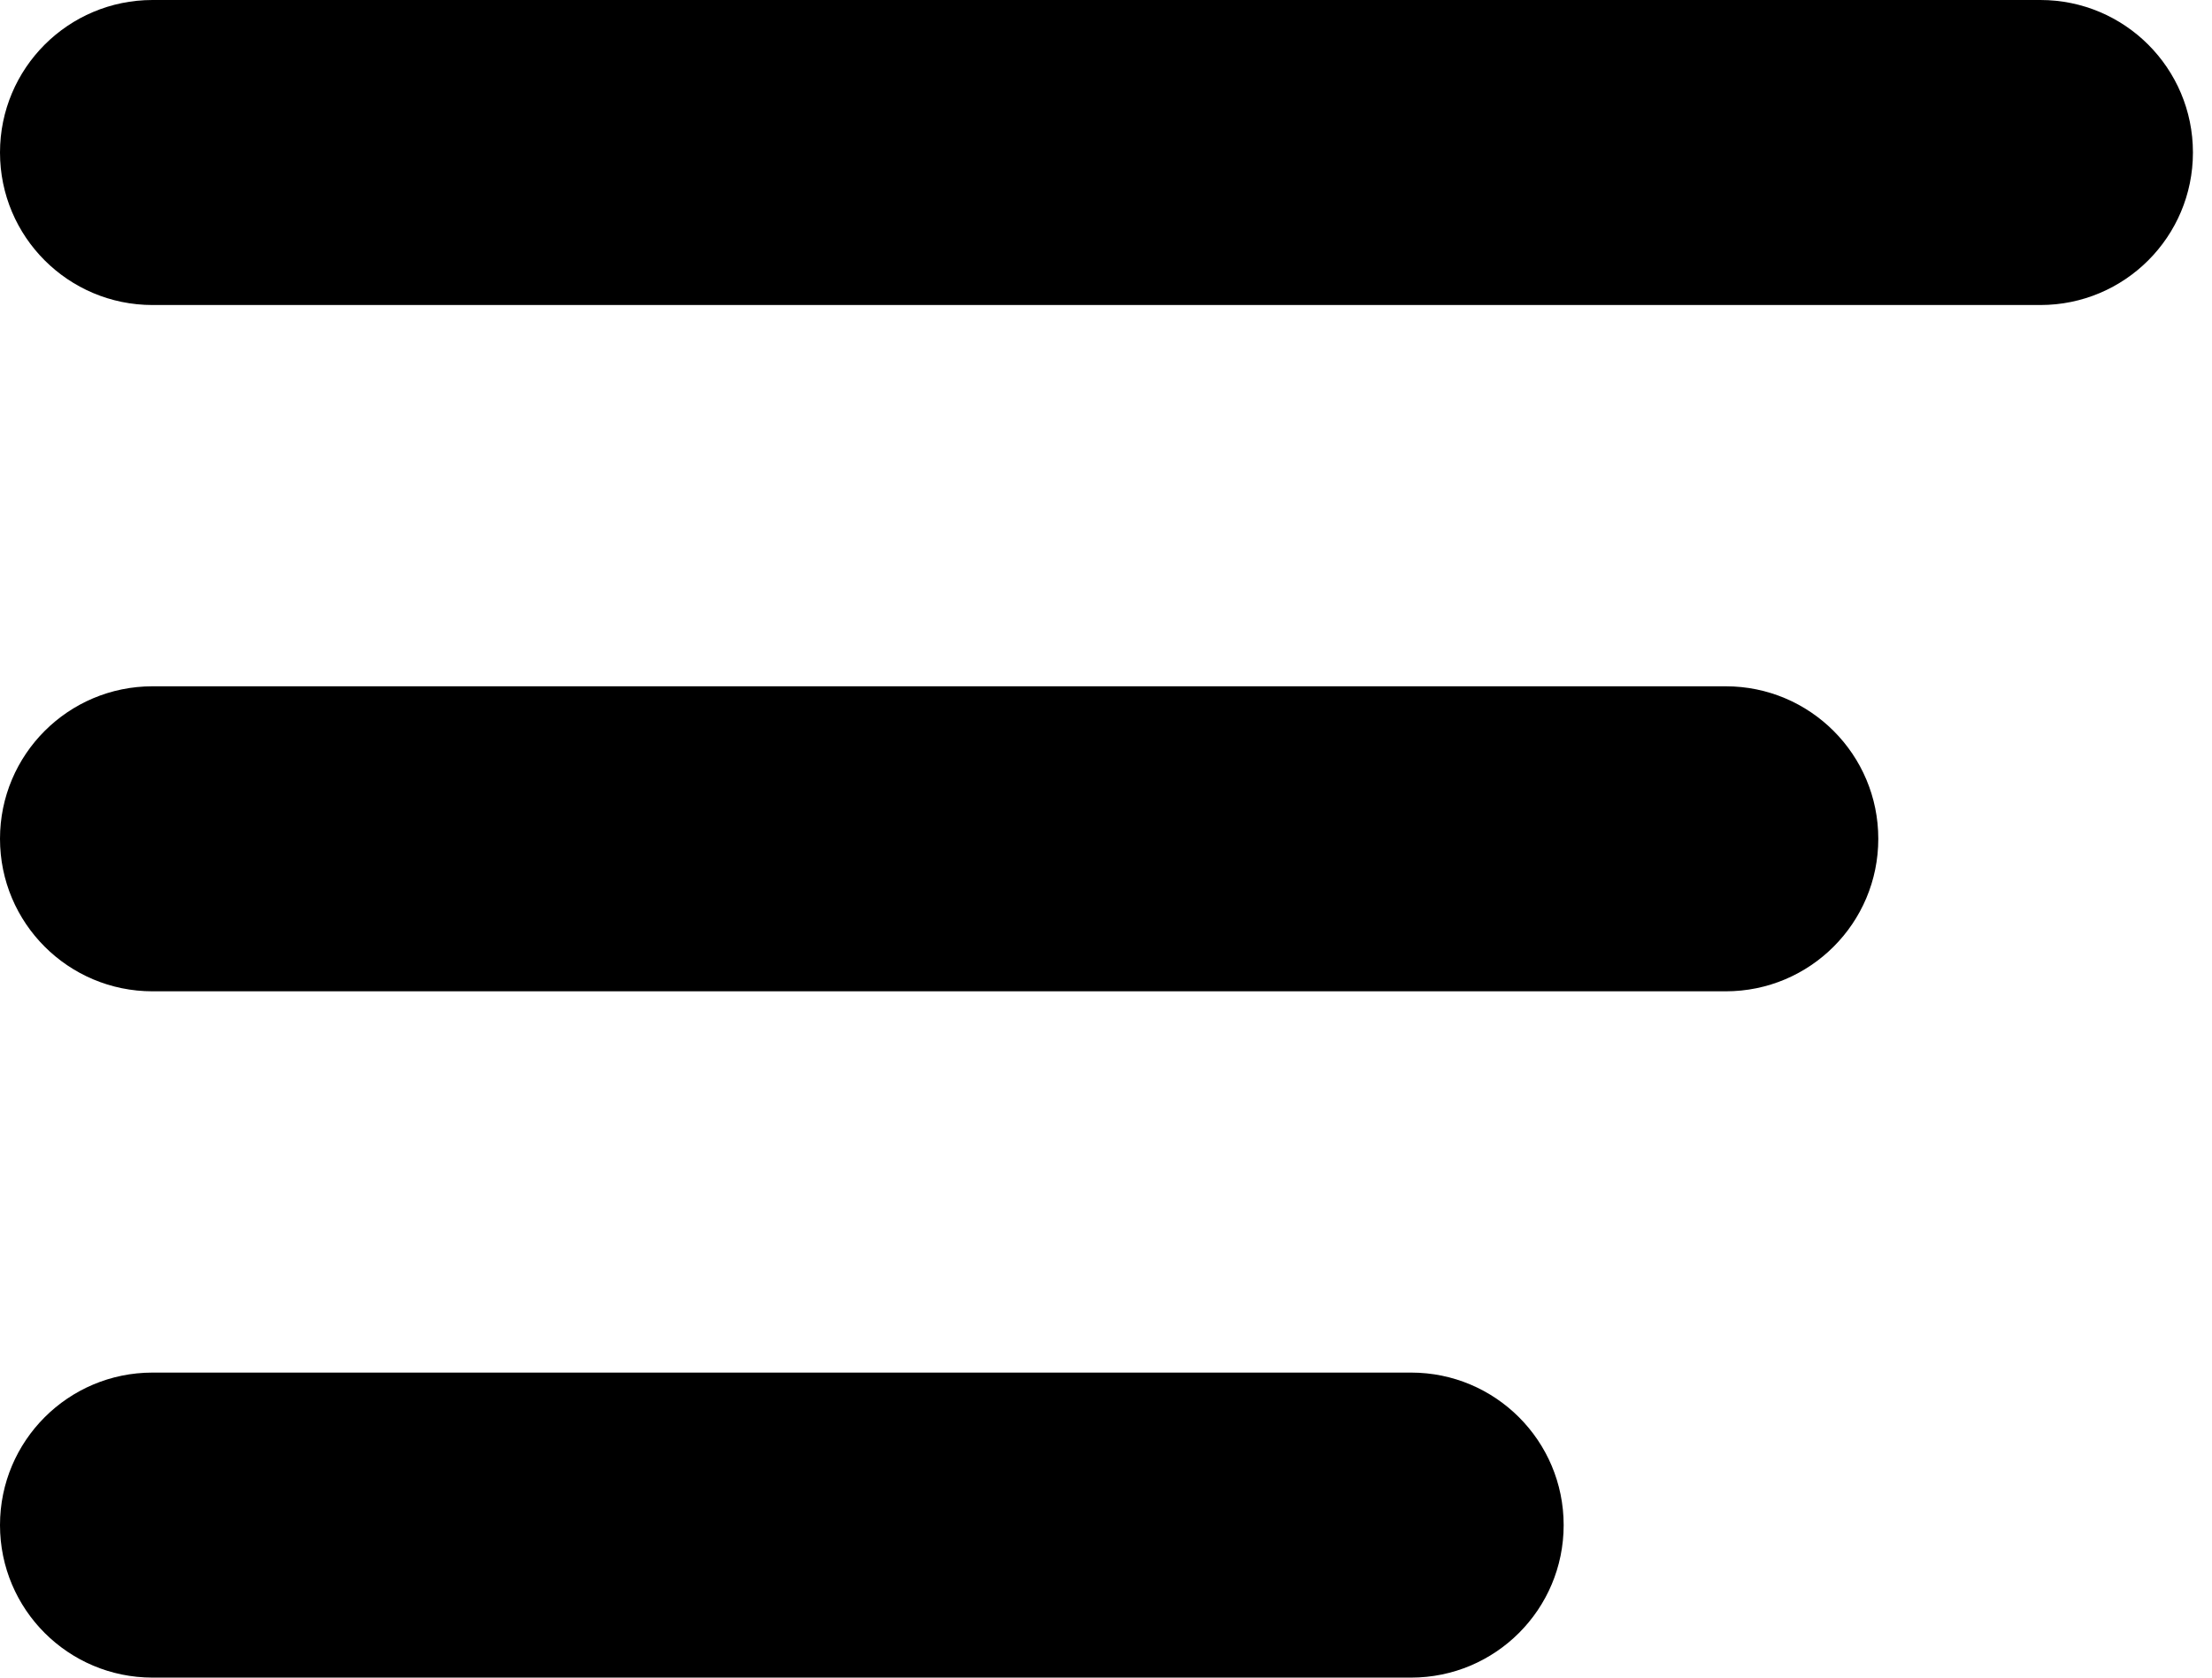
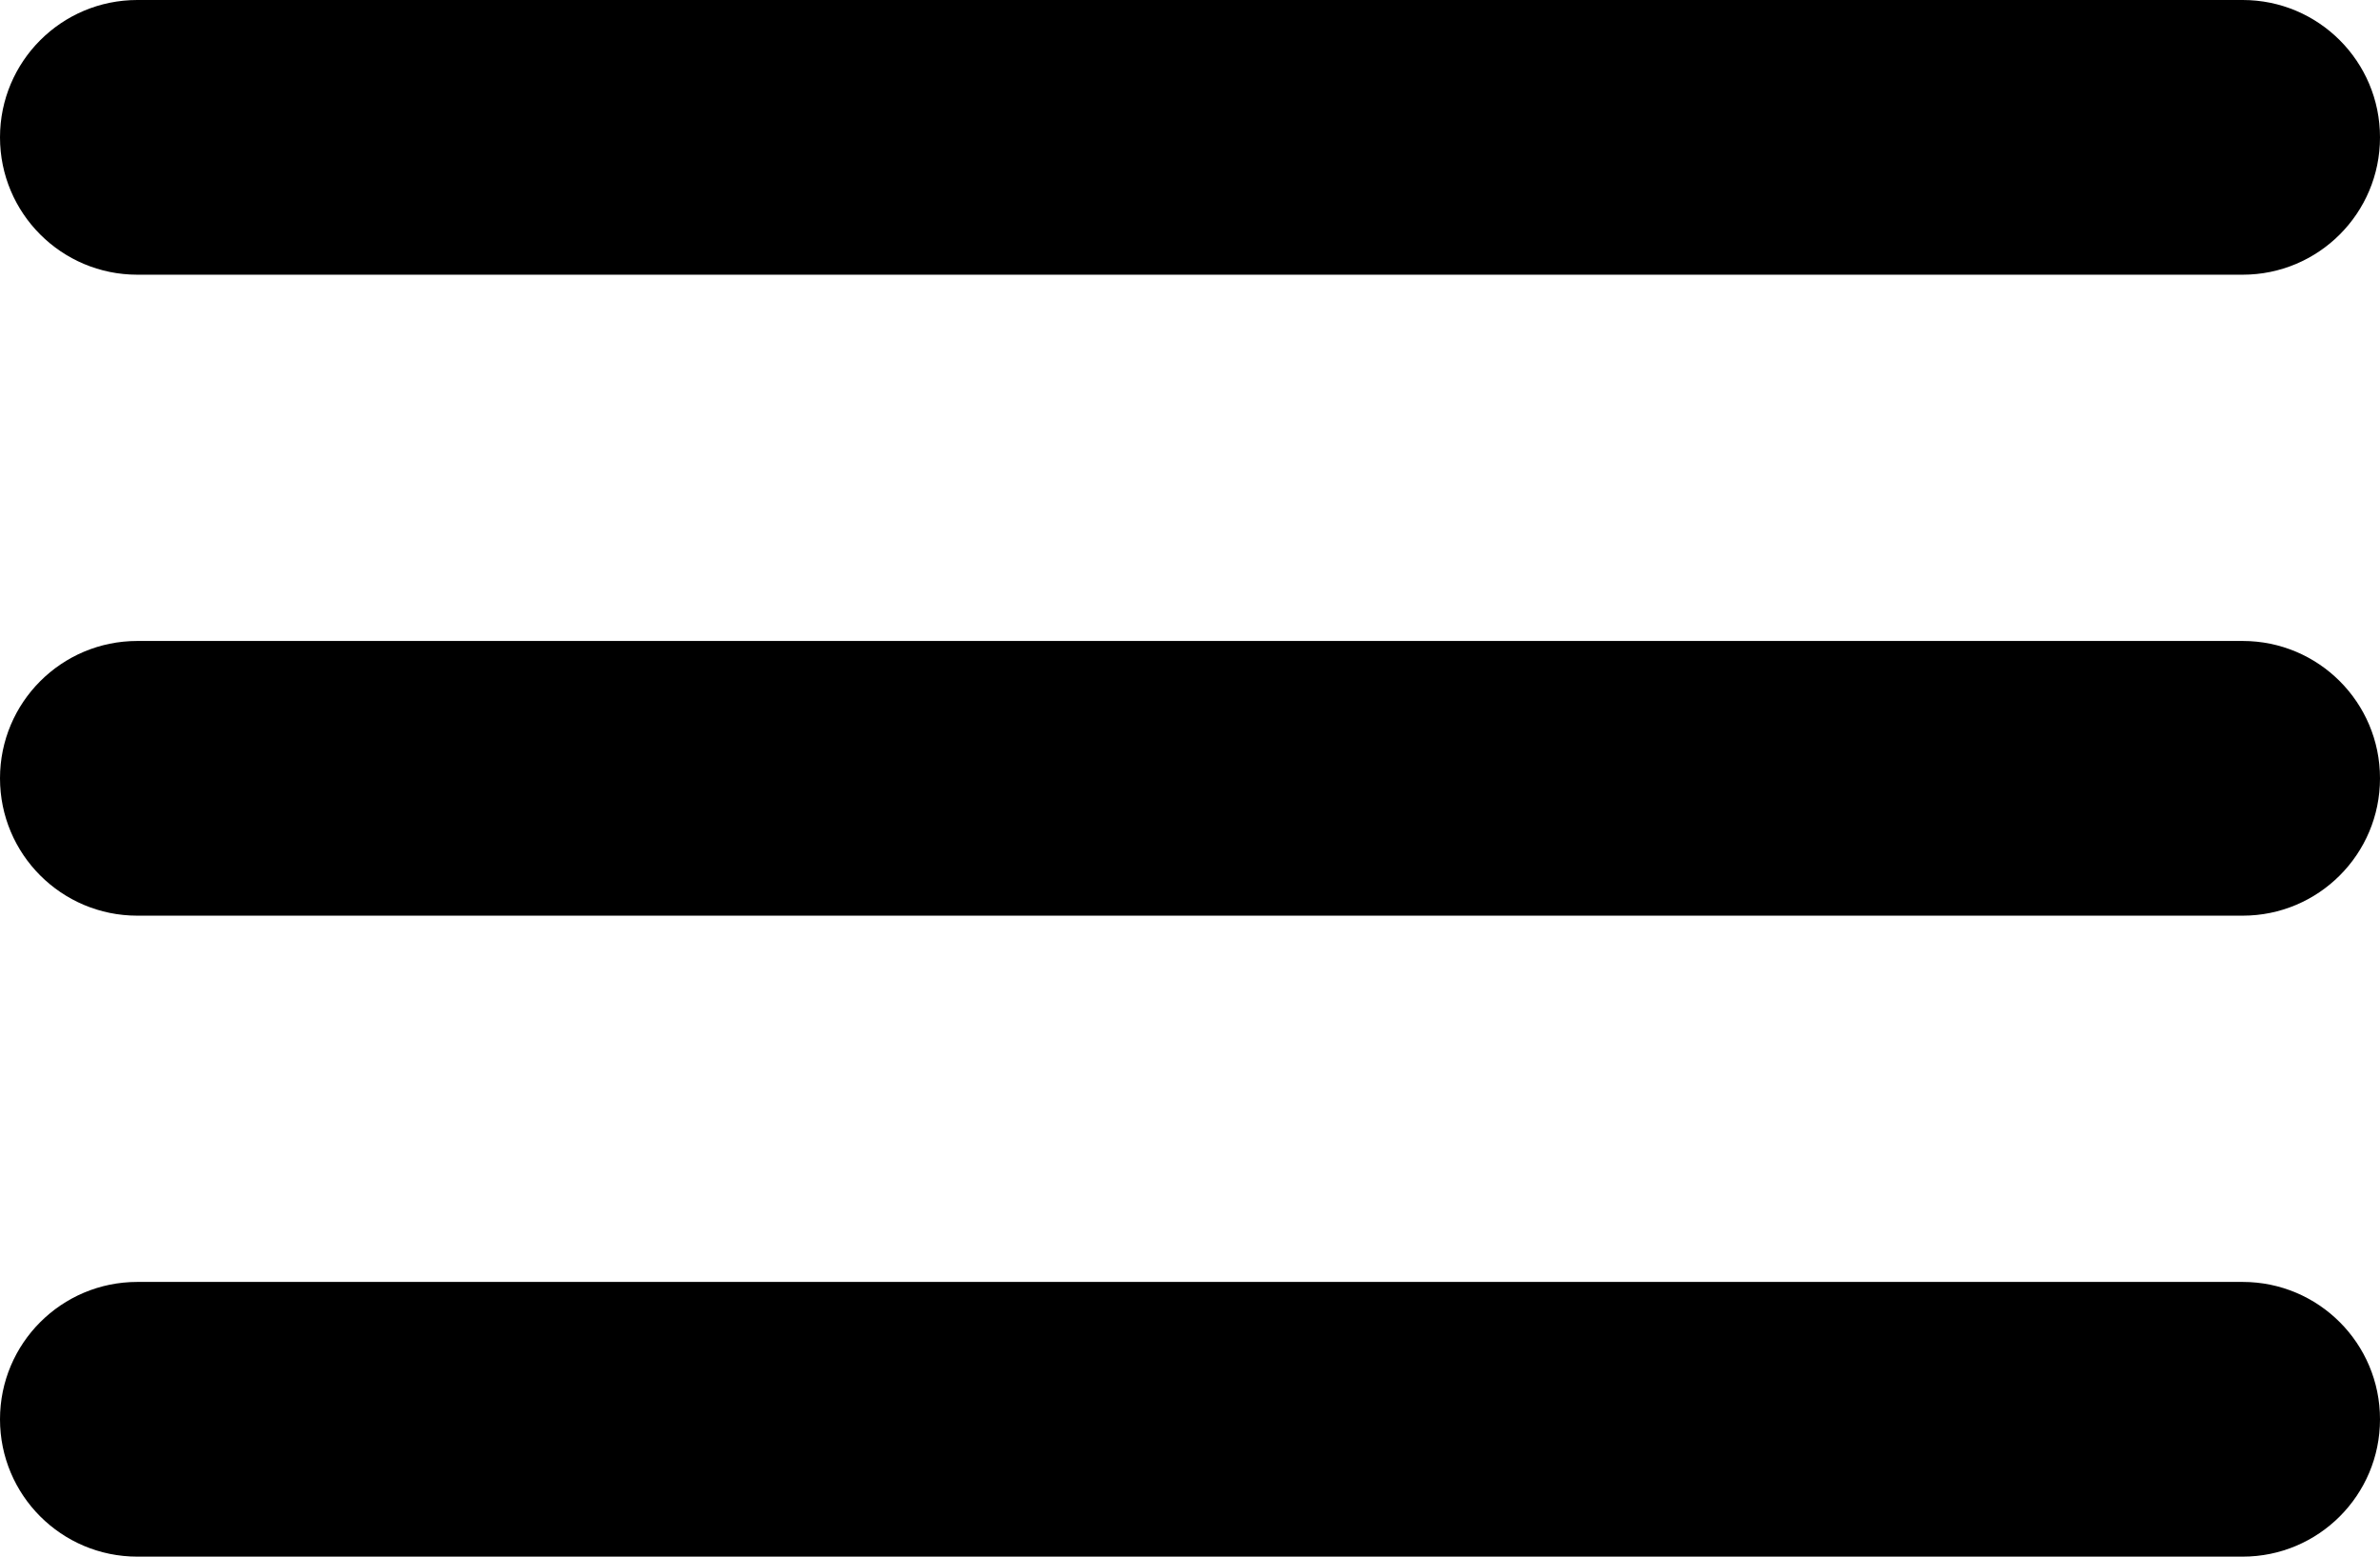
- <svg xmlns="http://www.w3.org/2000/svg" width="29" height="22" viewBox="0 0 29 22">
-   <path d="M2 18C0.895 18 0 18.895 0 20C0 21.105 0.895 22 2 22V18ZM18.5 22C19.605 22 20.5 21.105 20.5 20C20.5 18.895 19.605 18 18.5 18V22ZM2 9C0.895 9 0 9.895 0 11C0 12.105 0.895 13 2 13V9ZM22.625 13C23.73 13 24.625 12.105 24.625 11C24.625 9.895 23.73 9 22.625 9V13ZM2 0C0.895 0 0 0.895 0 2C0 3.105 0.895 4 2 4V0ZM26.75 4C27.855 4 28.75 3.105 28.75 2C28.75 0.895 27.855 0 26.75 0V4ZM2 22H18.5V18H2V22ZM2 13H22.625V9H2V13ZM2 4H26.75V0H2V4Z" />
+ <svg xmlns="http://www.w3.org/2000/svg" width="26" height="17" viewBox="0 0 26 17">
+   <rect width="26" height="3" rx="1.5" />
+   <rect y="7" width="26" height="3" rx="1.5" />
+   <rect y="14" width="26" height="3" rx="1.5" />
</svg>
